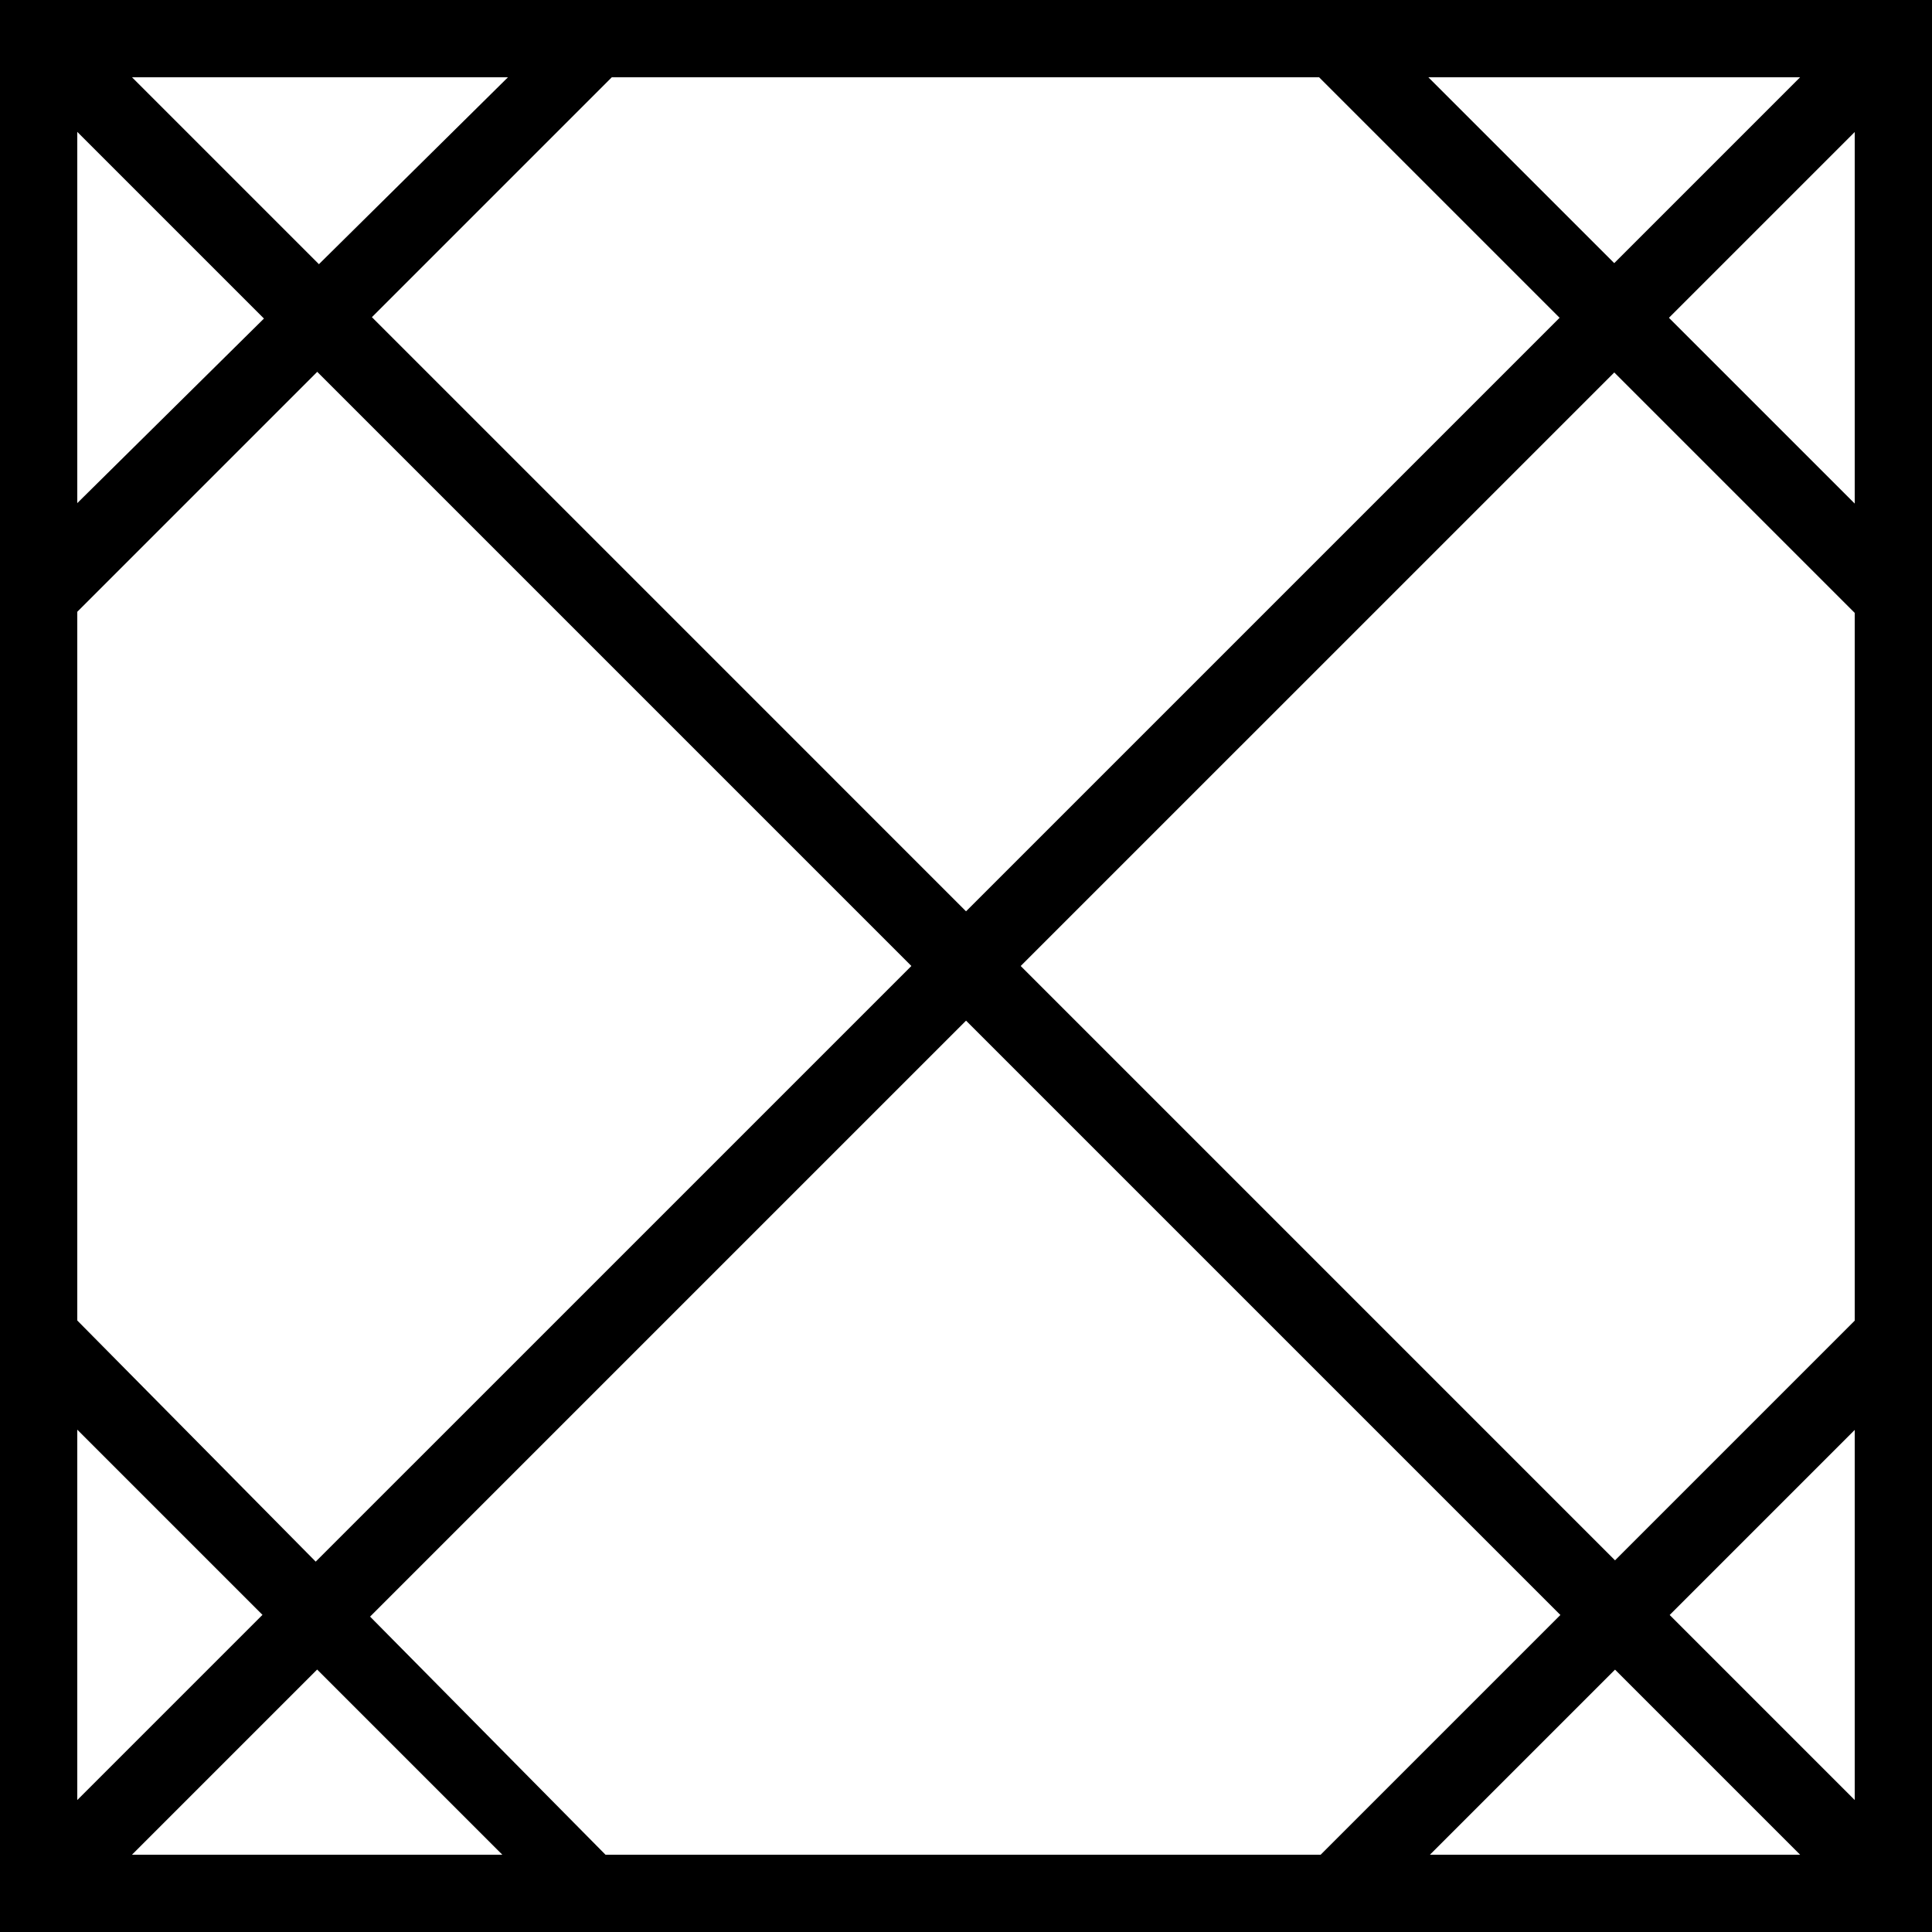
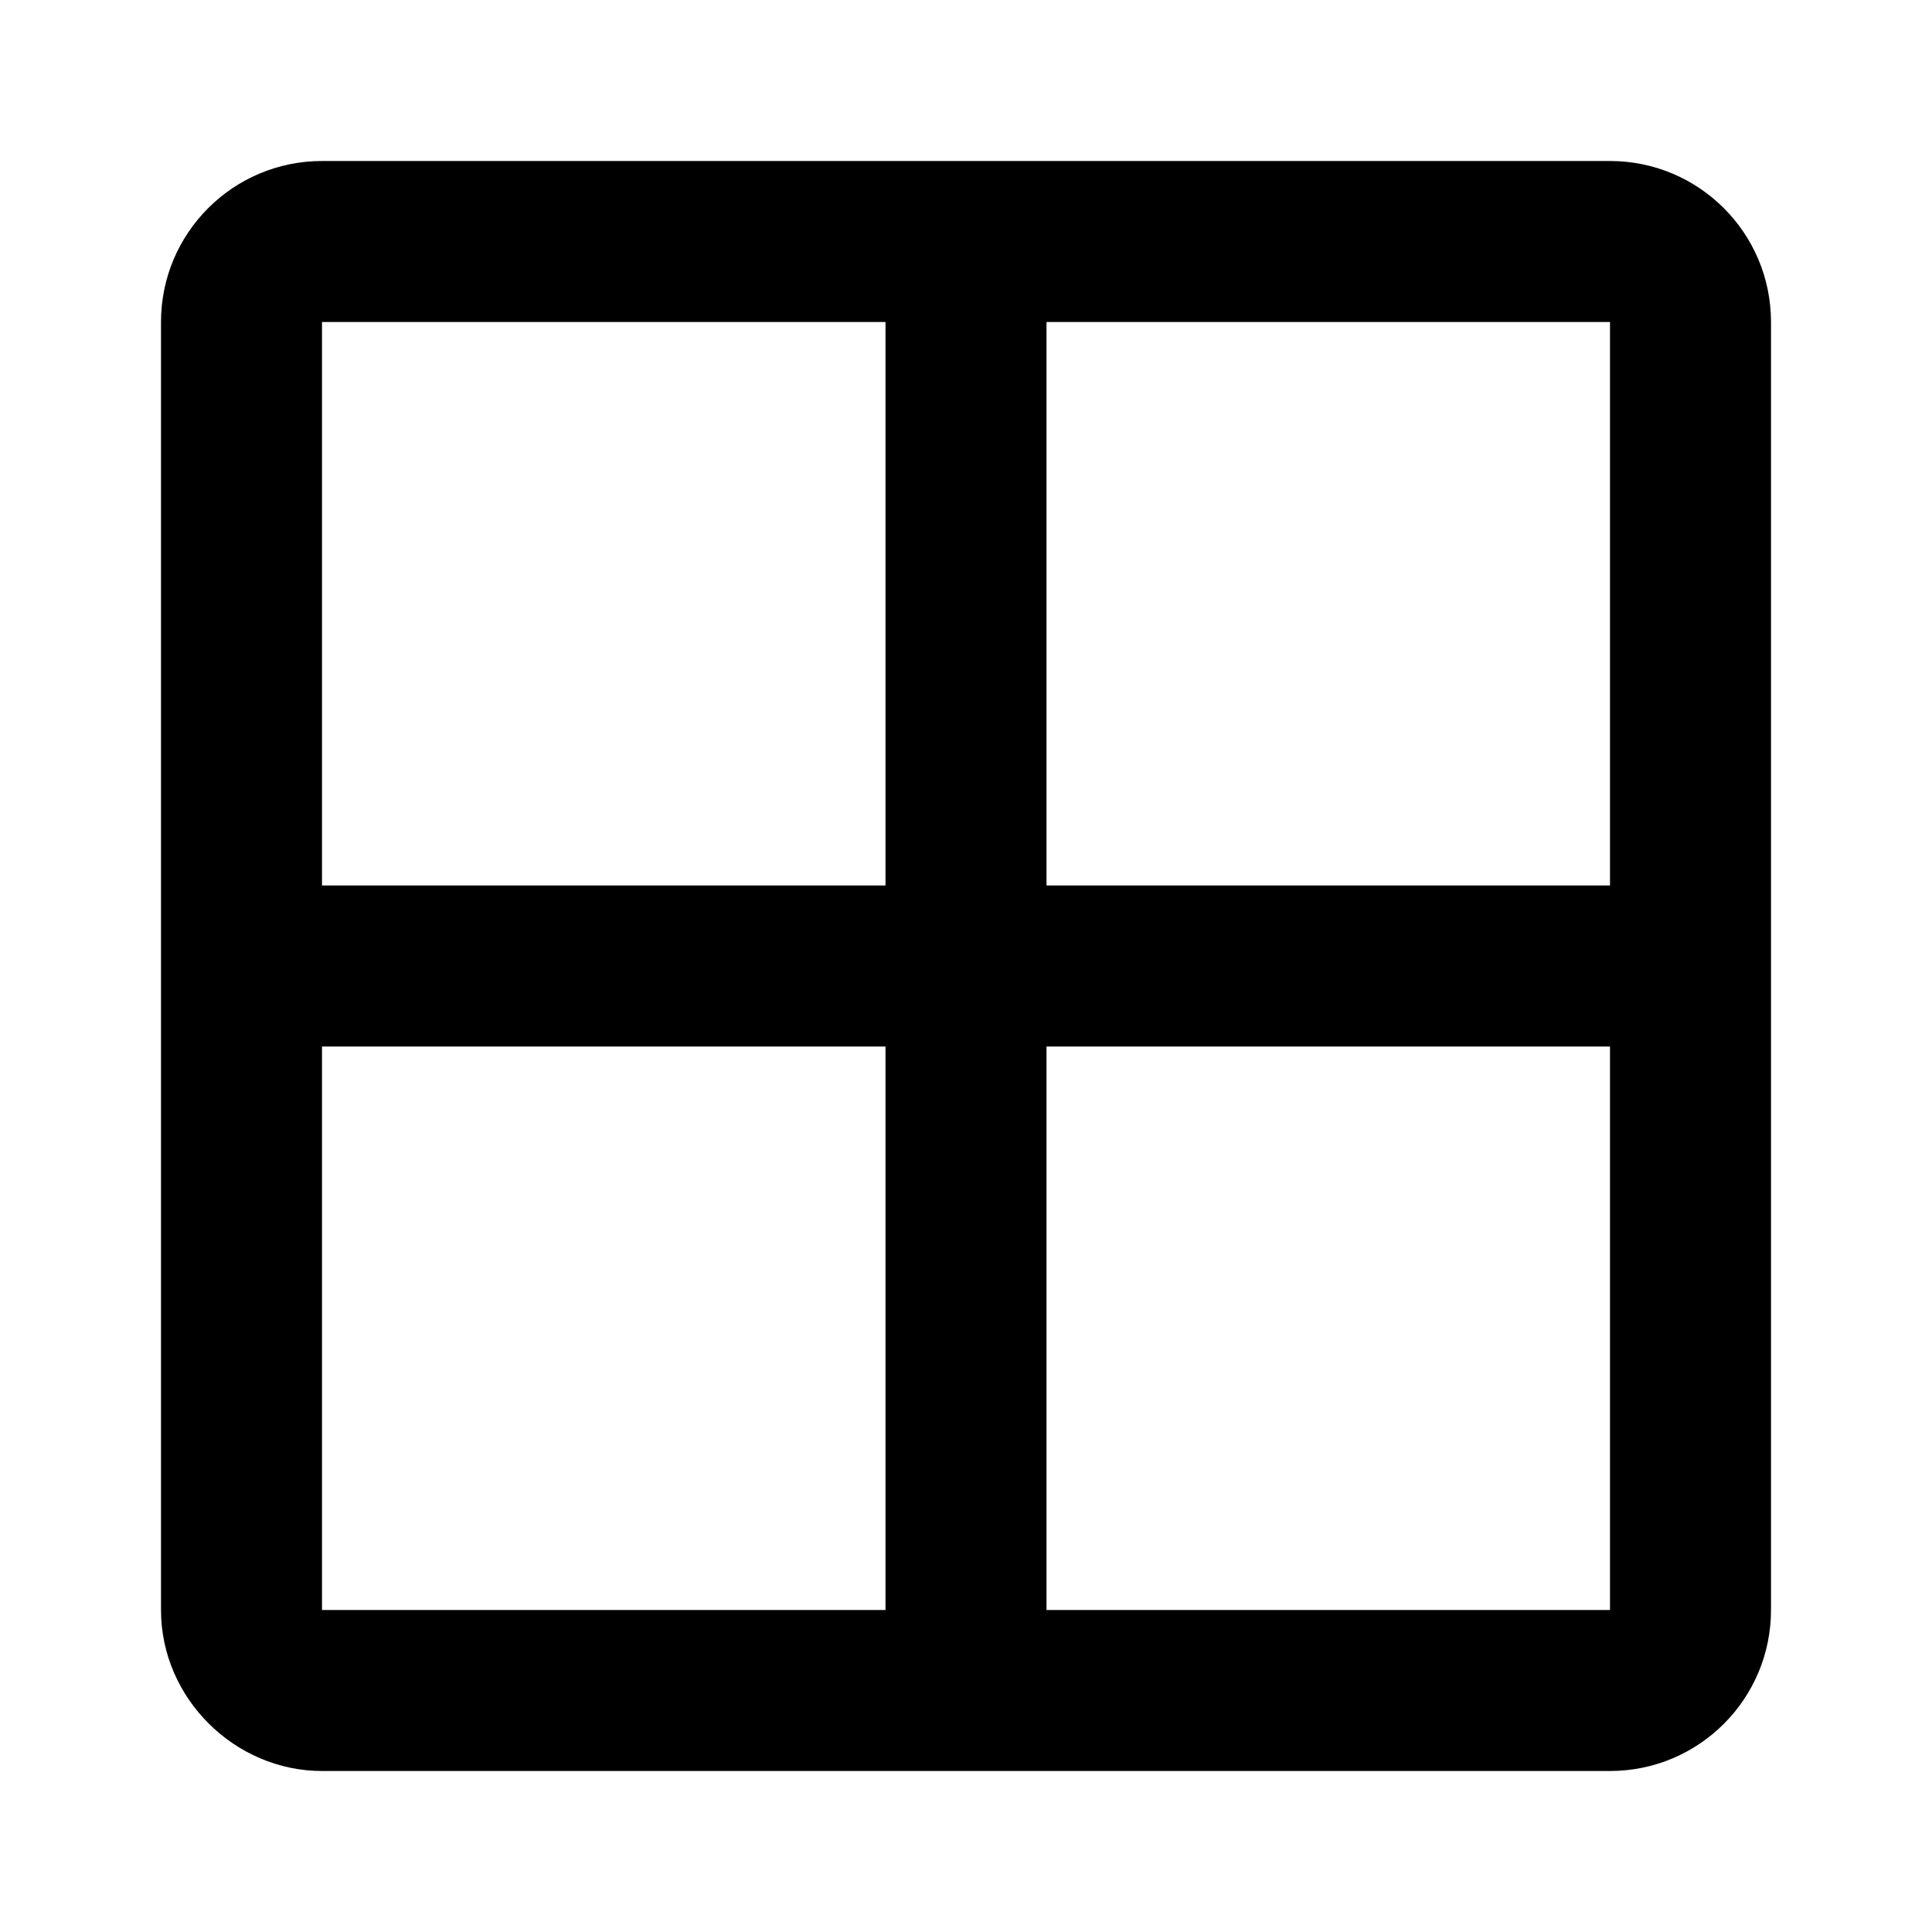
- <svg xmlns="http://www.w3.org/2000/svg" viewBox="0 0 30 30">
-   <path d="M0 0h1.2v30H0zm28.8 0H30v30h-1.2z" />
-   <path d="M0 28.8h30V30H0zM0 0h30v1.2H0z" />
-   <path d="M29 .152l.85.848L.999 29.85.151 29zM.7 10L.1 8.9 9 .1l.8.8zm28.258 10.349l.848.849-8.626 8.626-.849-.848z" />
-   <path d="M.15.998L1 .15 29.849 29l-.849.848zM.8 20.1L9.6 29l-.8.8L0 21M20.324 1.041l.848-.848L29.8 8.819l-.849.849z" />
+ <svg xmlns="http://www.w3.org/2000/svg" version="1.1" width="24" height="24" viewBox="0 0 24 24">
+   <path d="M4,2H20A2,2 0 0,1 22,4V20A2,2 0 0,1 20,22H4C2.92,22 2,21.1 2,20V4A2,2 0 0,1 4,2M4,4V11H11V4H4M4,20H11V13H4V20M20,20V13H13V20H20M20,4H13V11H20V4Z" />
</svg>
